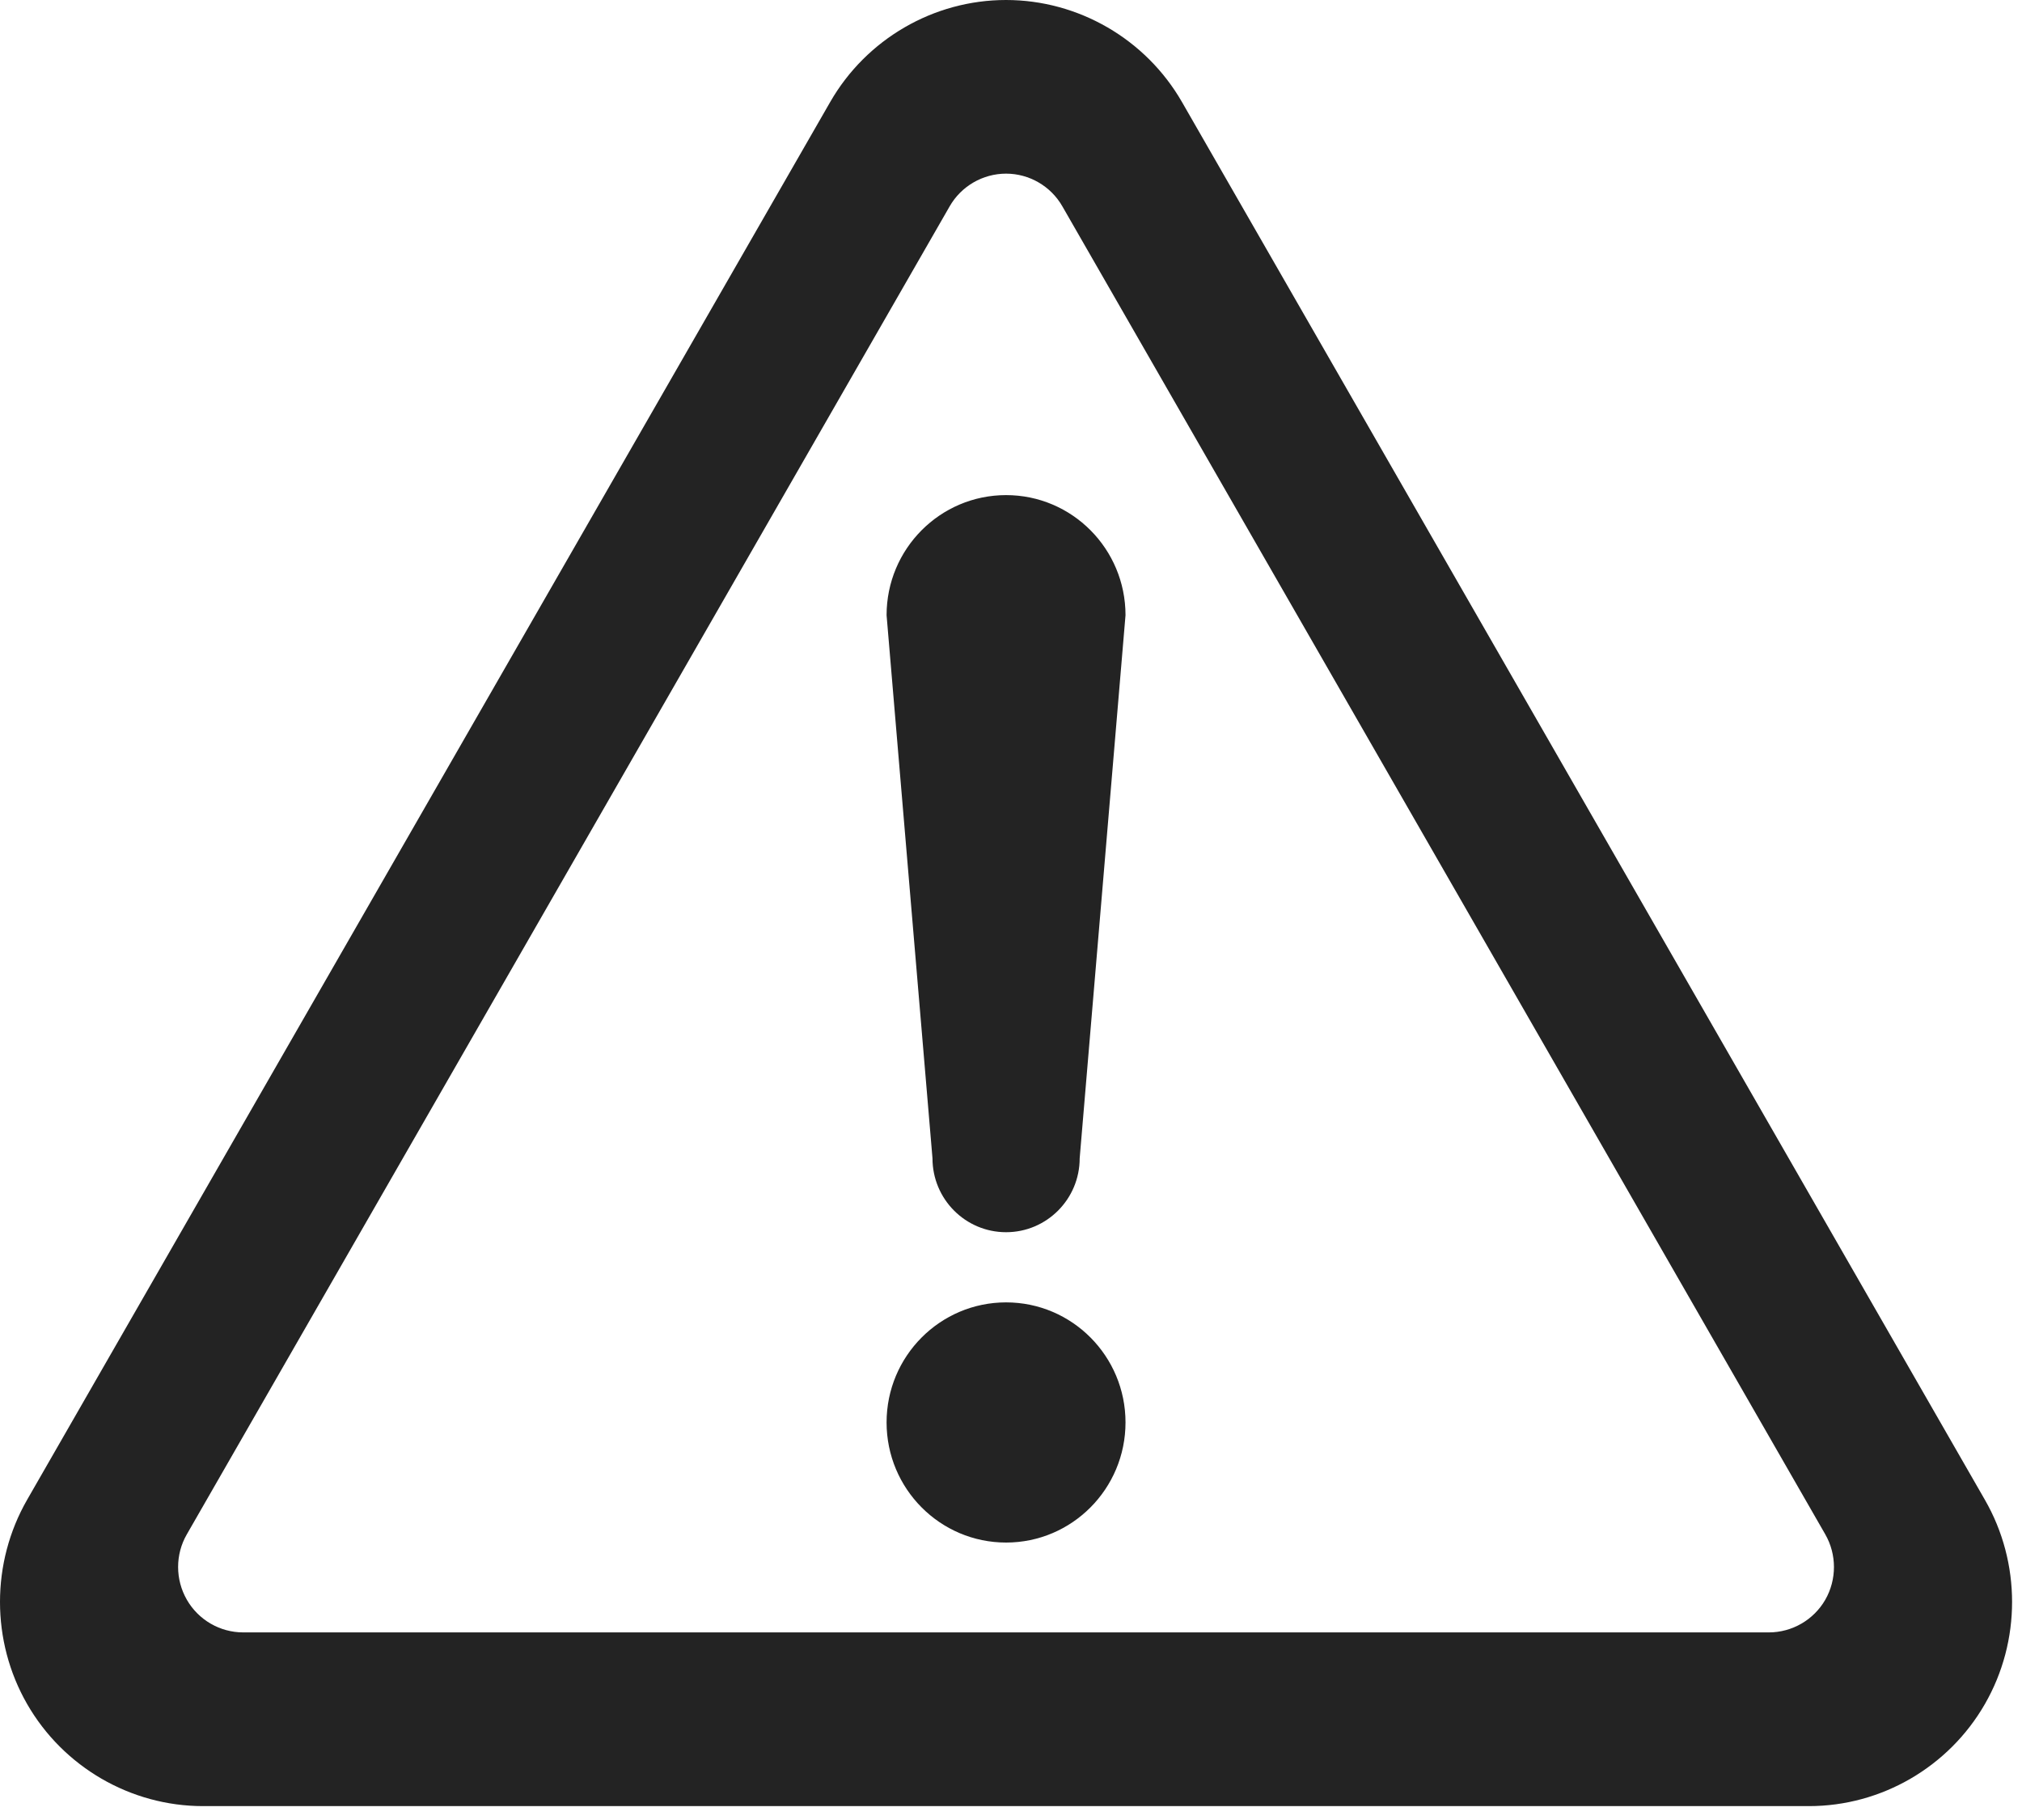
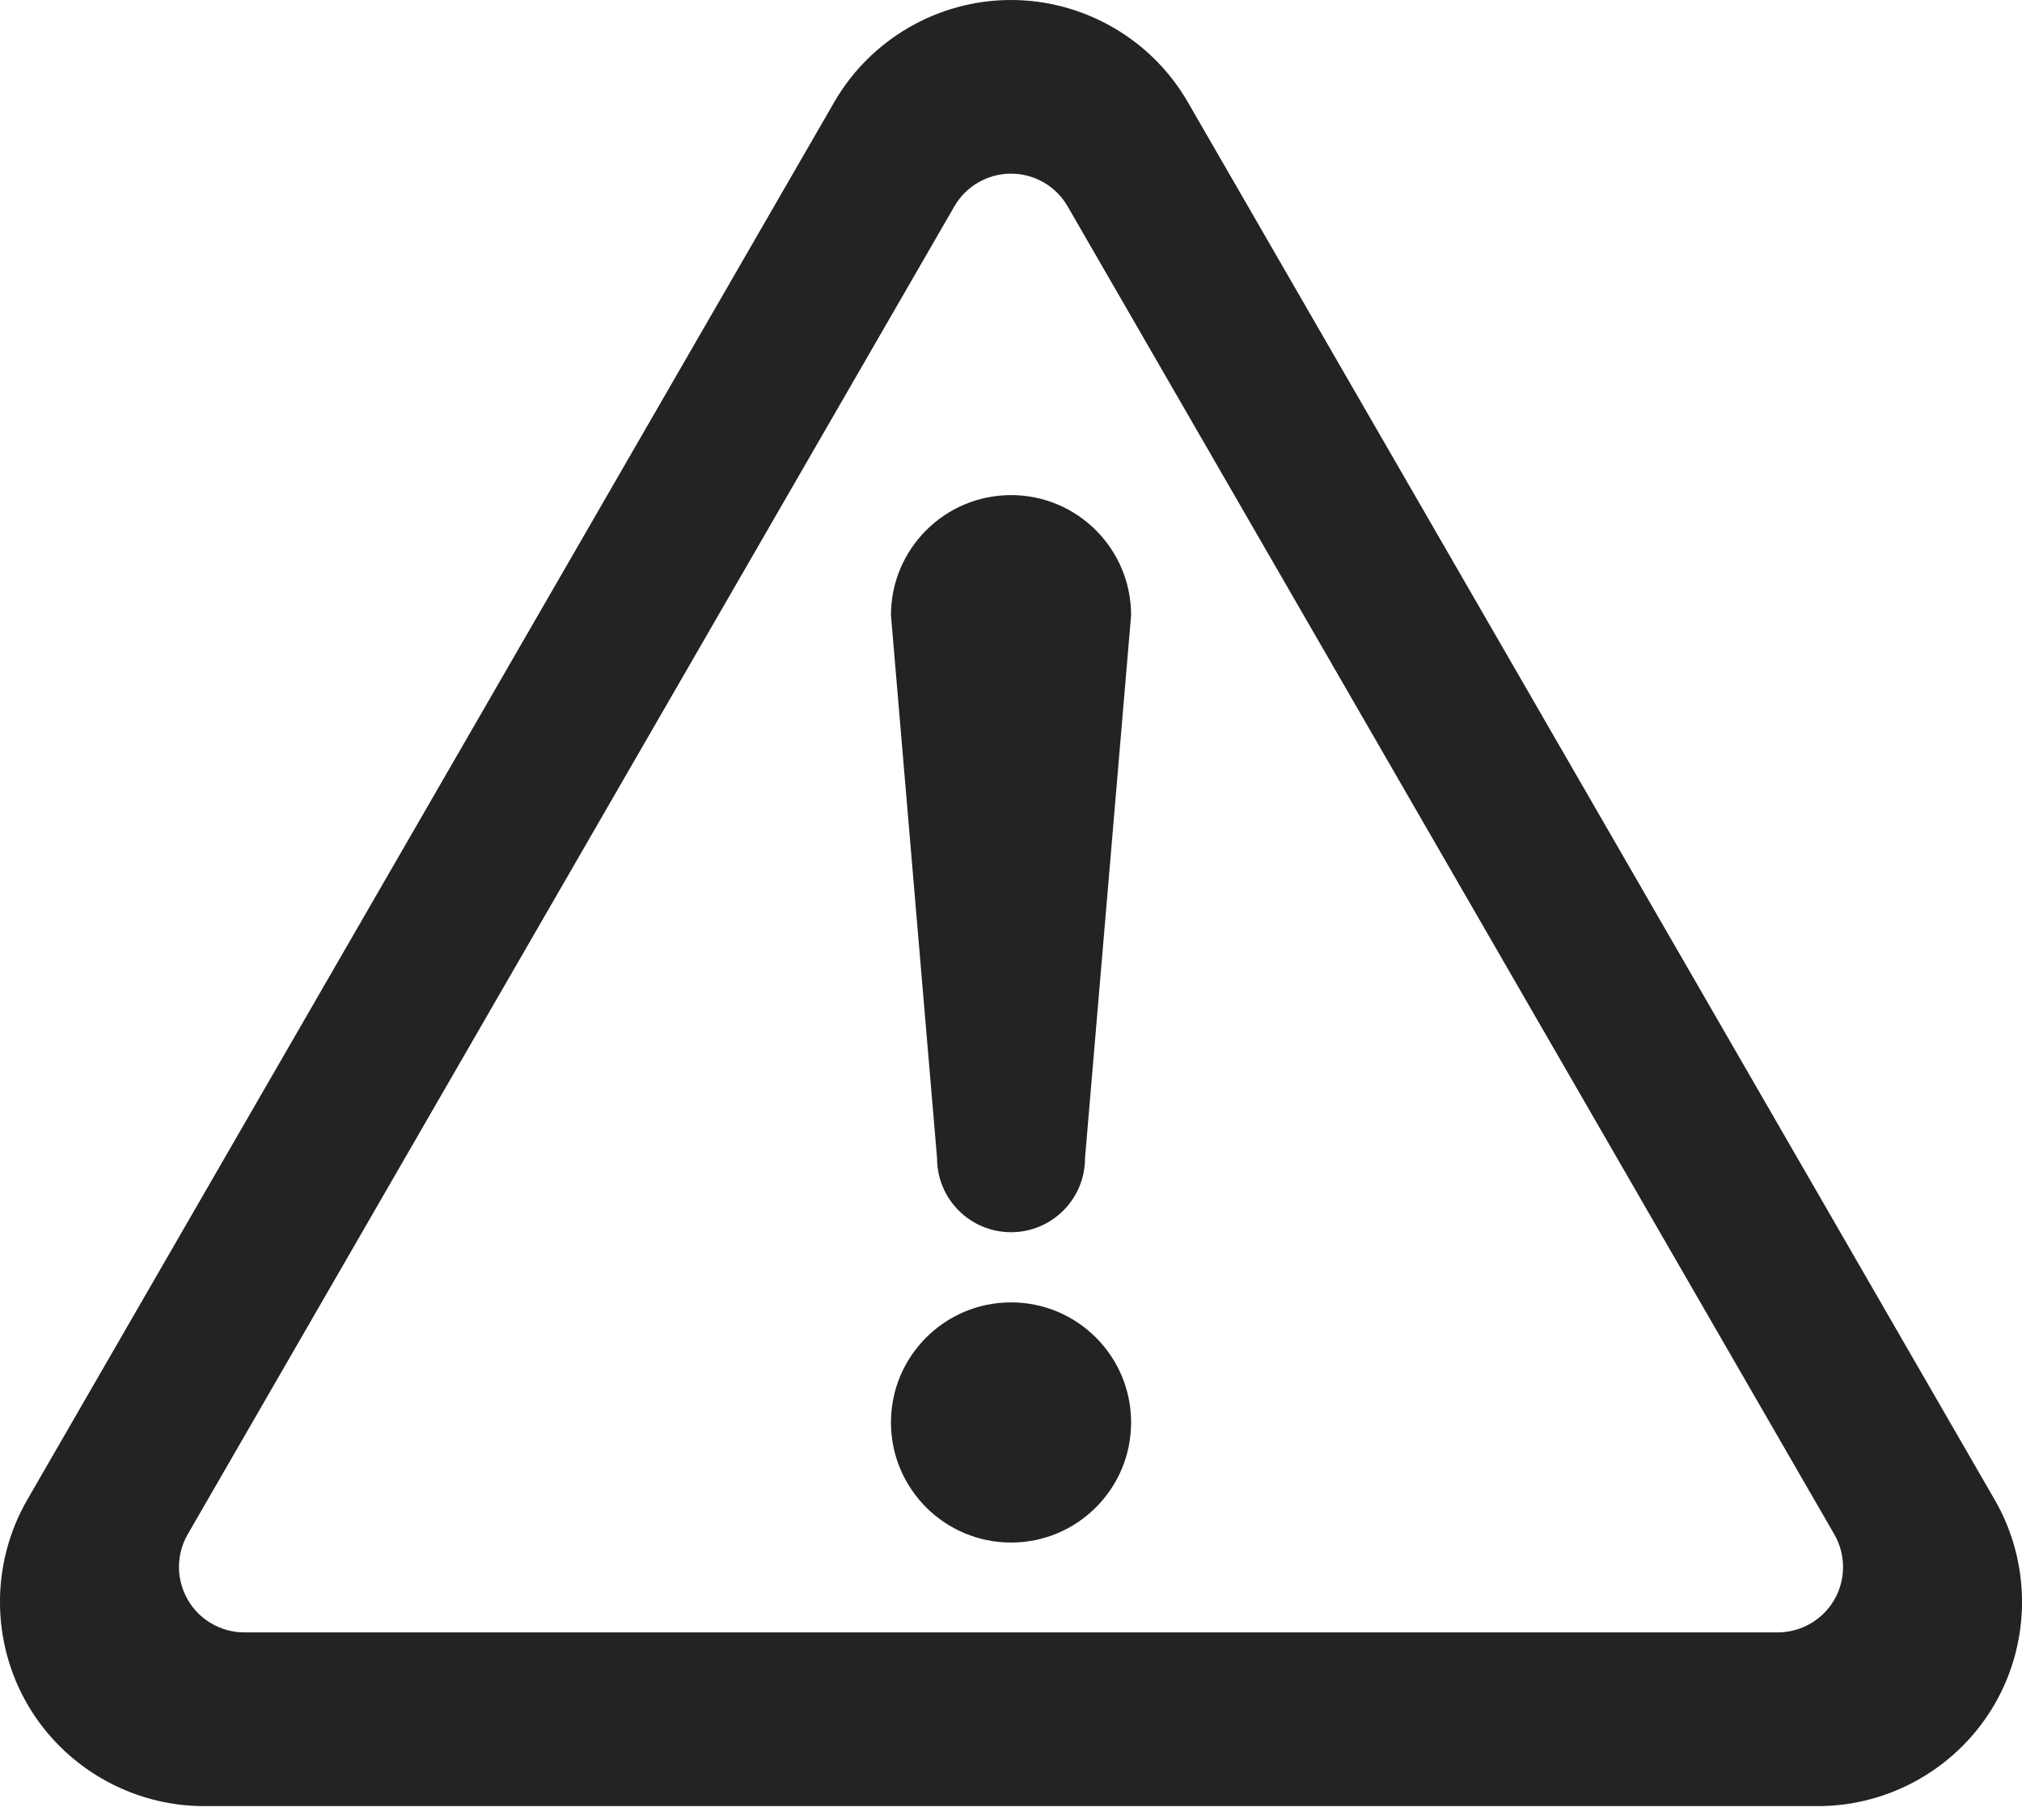
<svg xmlns="http://www.w3.org/2000/svg" width="30" height="27" viewBox="0 0 30 27" fill="none">
-   <path d="M14.927 19.321C13.948 19.321 13.154 20.119 13.154 21.102C13.154 22.086 13.948 22.884 14.927 22.884C15.905 22.884 16.699 22.086 16.699 21.102C16.699 20.119 15.906 19.321 14.927 19.321Z" fill="#232323" />
-   <path d="M29.45 22.251L17.537 1.514C17 0.58 16 0 14.926 0C13.852 0 12.853 0.58 12.317 1.514L0.402 22.25C-0.134 23.185 -0.134 24.345 0.402 25.279C0.939 26.214 1.939 26.794 3.012 26.794H26.84C27.913 26.794 28.913 26.214 29.45 25.279C29.987 24.345 29.987 23.185 29.45 22.251ZM27.081 23.733C26.909 24.032 26.588 24.217 26.244 24.217H3.608C3.264 24.217 2.944 24.032 2.772 23.732C2.6 23.433 2.599 23.061 2.772 22.762L14.09 3.061C14.261 2.762 14.582 2.576 14.927 2.576C15.271 2.576 15.591 2.762 15.762 3.061L27.081 22.762C27.253 23.061 27.253 23.434 27.081 23.733Z" fill="#232323" />
-   <path d="M14.927 7.345C13.948 7.345 13.154 8.143 13.154 9.127L13.835 17.183C13.835 17.789 14.323 18.28 14.927 18.28C15.53 18.28 16.019 17.789 16.019 17.183L16.699 9.127C16.699 8.143 15.906 7.345 14.927 7.345Z" fill="#232323" />
+   <path d="M15.001 19.321C14.017 19.321 13.219 20.119 13.219 21.102C13.219 22.086 14.017 22.884 15.001 22.884C15.984 22.884 16.782 22.086 16.782 21.102C16.782 20.119 15.984 19.321 15.001 19.321Z" fill="#232323" />
+   <path d="M29.596 22.251L17.623 1.514C17.084 0.58 16.079 0 14.999 0C13.921 0 12.917 0.58 12.378 1.514L0.404 22.25C-0.135 23.185 -0.135 24.345 0.404 25.279C0.944 26.214 1.949 26.794 3.027 26.794H26.973C28.051 26.794 29.056 26.214 29.596 25.279C30.135 24.345 30.135 23.185 29.596 22.251ZM27.215 23.733C27.042 24.032 26.72 24.217 26.374 24.217H3.626C3.28 24.217 2.958 24.032 2.786 23.732C2.612 23.433 2.612 23.061 2.785 22.762L14.16 3.061C14.332 2.762 14.654 2.576 15 2.576C15.346 2.576 15.668 2.762 15.84 3.061L27.215 22.762C27.388 23.061 27.388 23.434 27.215 23.733Z" fill="#232323" />
+   <path d="M15.001 7.345C14.017 7.345 13.219 8.143 13.219 9.127L13.903 17.183C13.903 17.789 14.394 18.28 15.001 18.28C15.606 18.28 16.098 17.789 16.098 17.183L16.782 9.127C16.782 8.143 15.984 7.345 15.001 7.345Z" fill="#232323" />
</svg>
